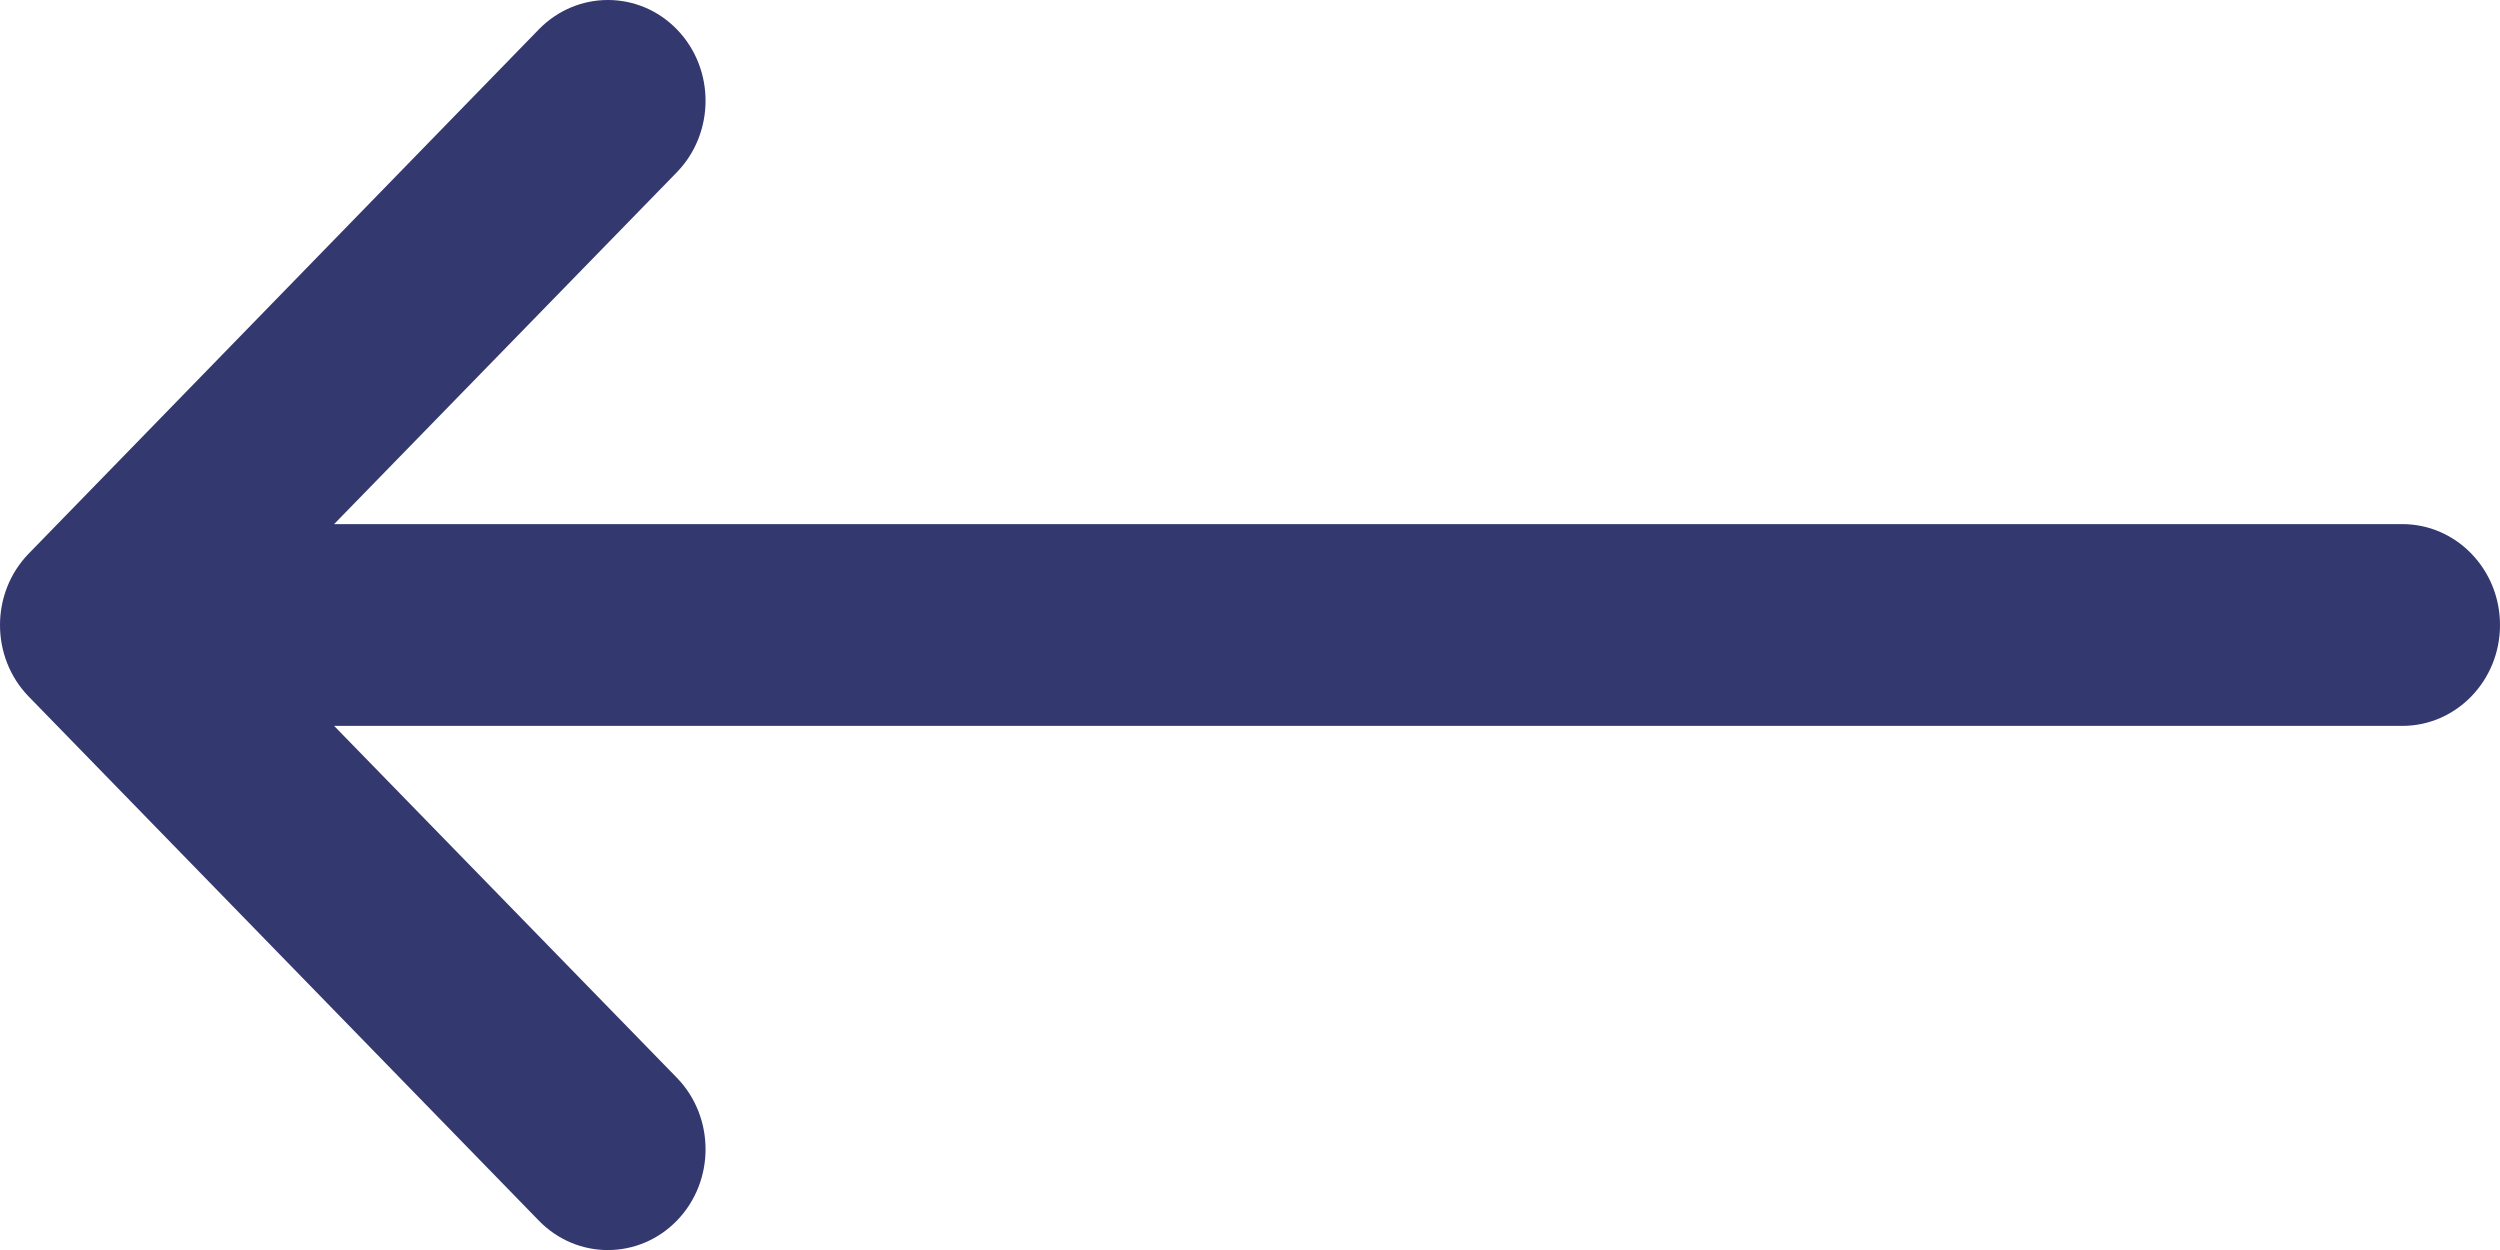
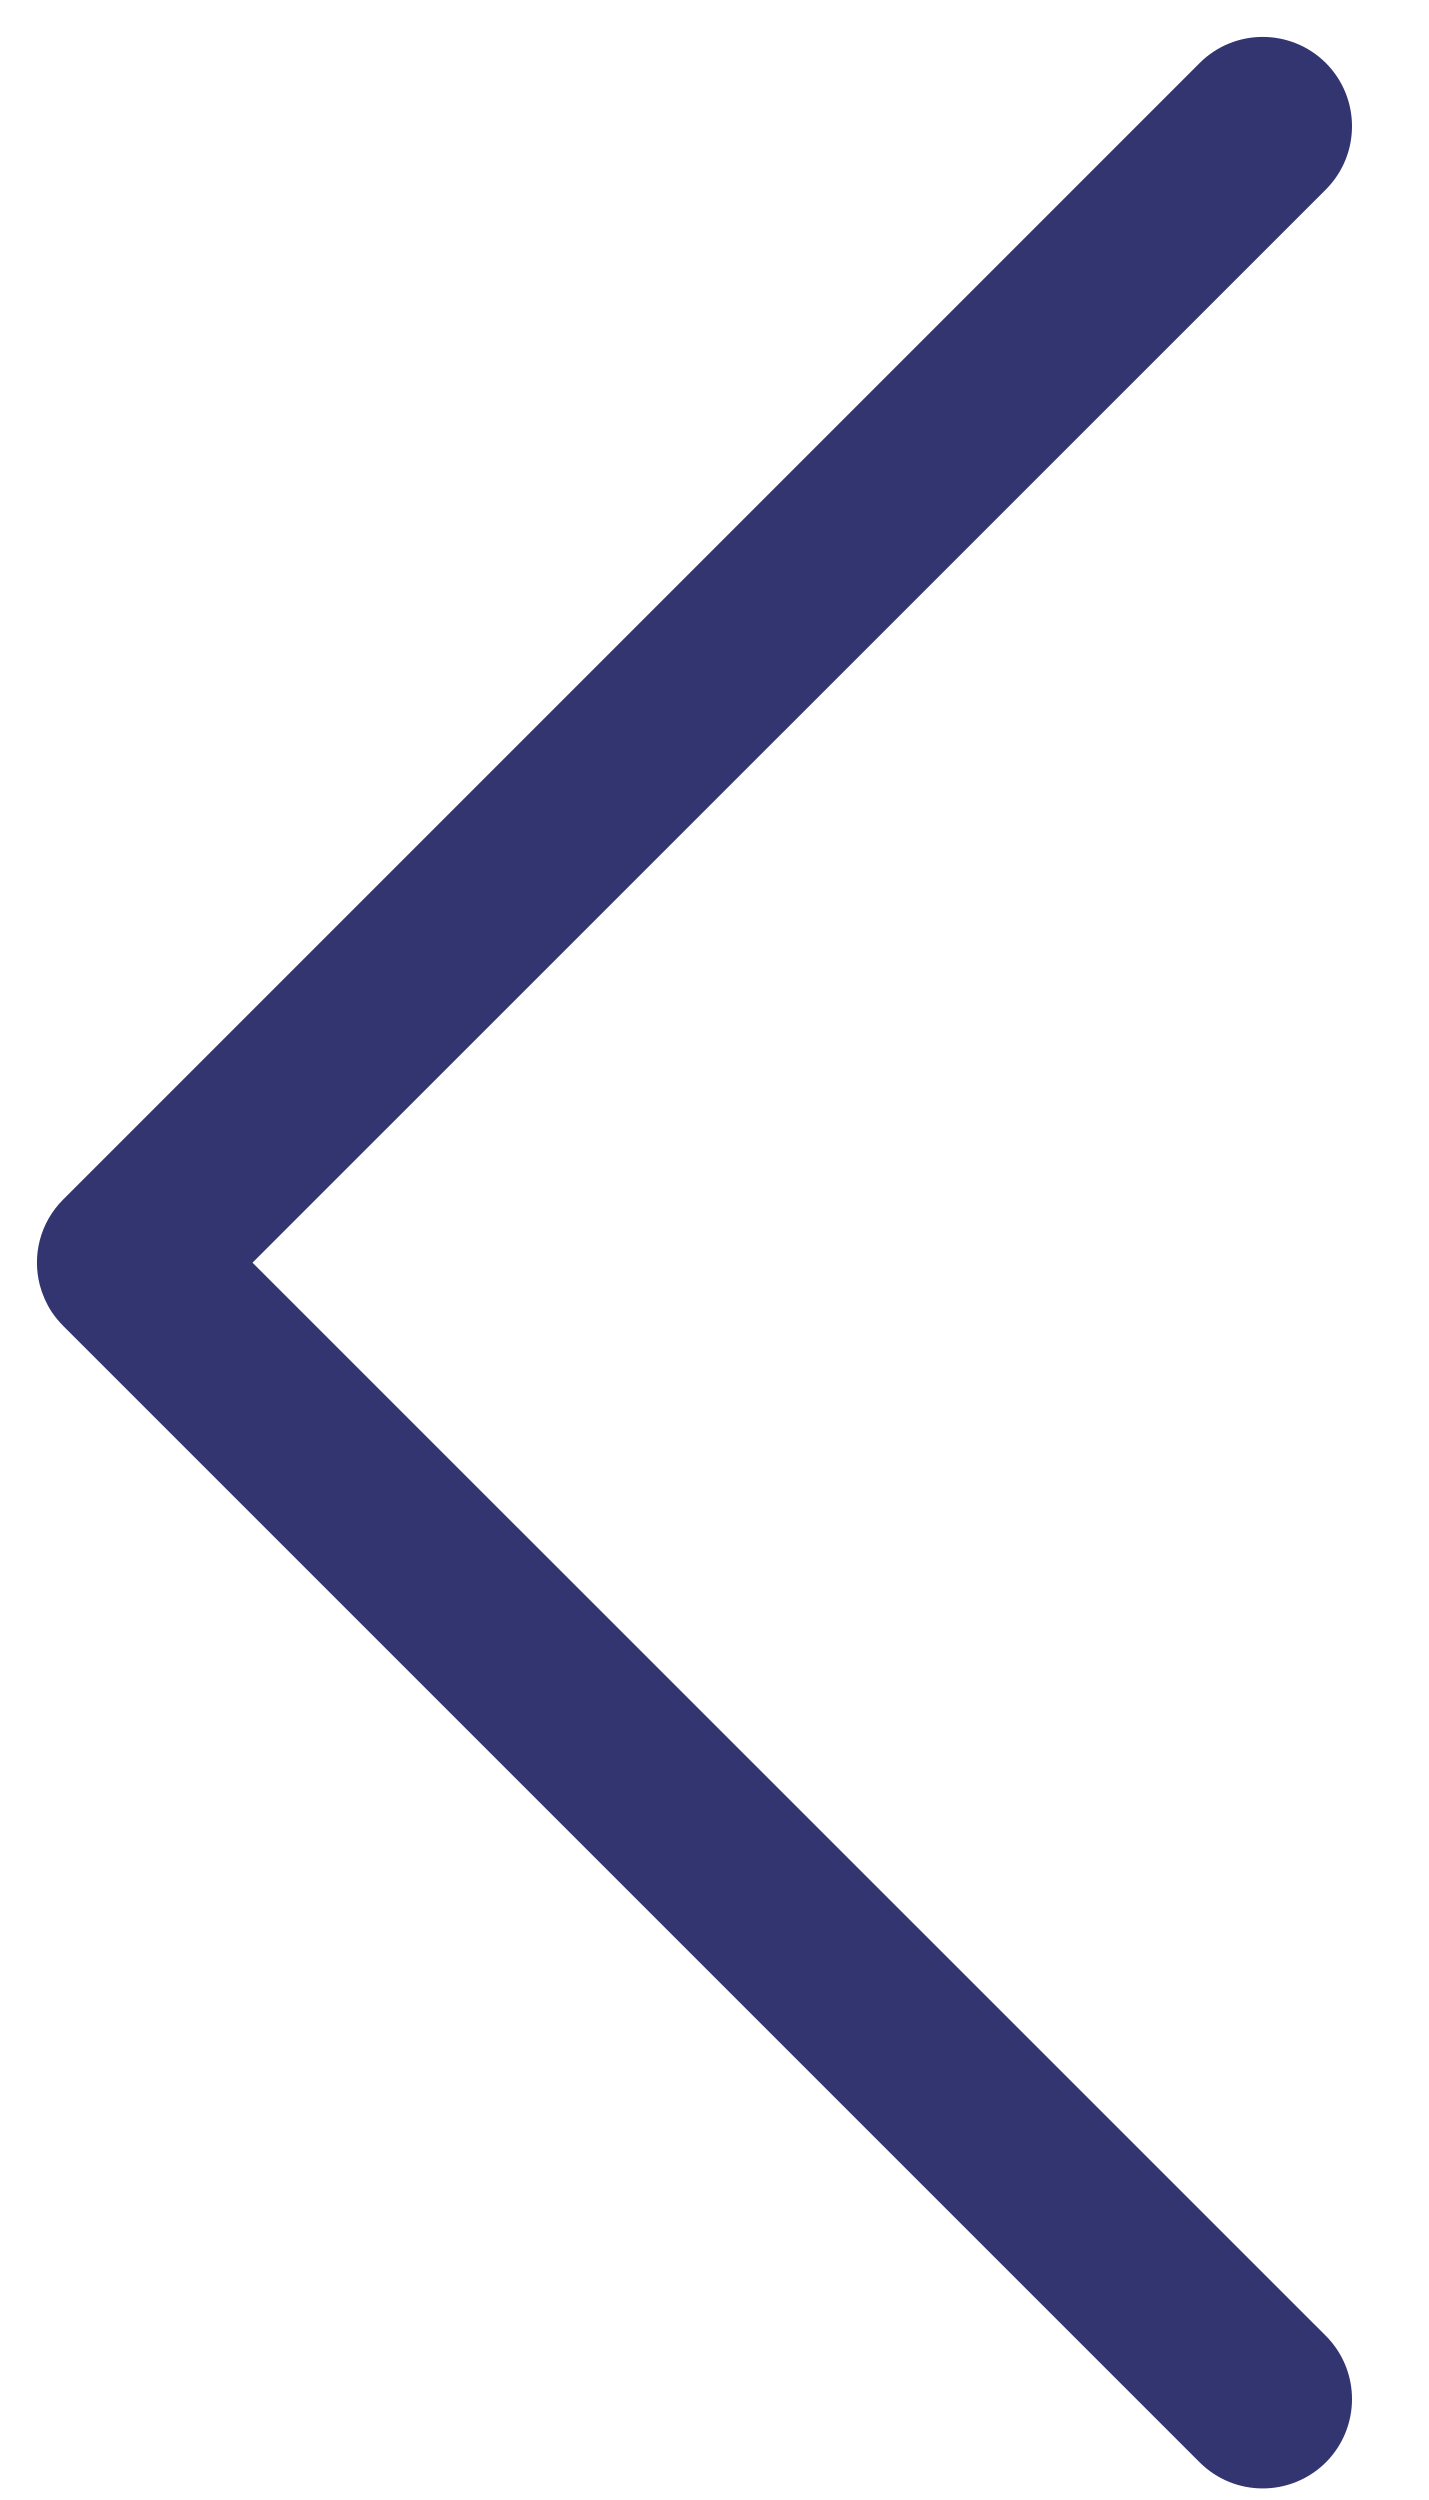
- <svg xmlns="http://www.w3.org/2000/svg" width="14" height="7" viewBox="0 0 14 7" fill="none">
-   <path d="M0.16 3.9C0.16 3.899 0.16 3.9 0.16 3.9L3.018 6.836C3.232 7.056 3.579 7.055 3.792 6.834C4.005 6.613 4.004 6.255 3.79 6.035L1.871 4.065L13.453 4.065C13.755 4.065 14 3.812 14 3.5C14 3.188 13.755 2.935 13.453 2.935L1.871 2.935L3.79 0.965C4.004 0.745 4.005 0.387 3.792 0.166C3.579 -0.055 3.232 -0.055 3.018 0.164L0.161 3.1C0.161 3.1 0.16 3.1 0.161 3.1C-0.054 3.321 -0.053 3.68 0.16 3.9Z" fill="#33386F" />
+ <svg xmlns="http://www.w3.org/2000/svg" width="8" height="14" viewBox="0 0 8 14" fill="none">
+   <path d="M7.425 0.353C7.62 0.549 7.62 0.865 7.425 1.061L1.414 7.071L7.425 13.081C7.62 13.277 7.62 13.593 7.425 13.789C7.229 13.984 6.913 13.984 6.718 13.789L0.354 7.425C0.329 7.4 0.308 7.374 0.289 7.346C0.259 7.3 0.237 7.249 0.223 7.197C0.18 7.031 0.223 6.848 0.354 6.717L6.718 0.353C6.913 0.158 7.229 0.158 7.425 0.353Z" fill="#333570" />
</svg>
